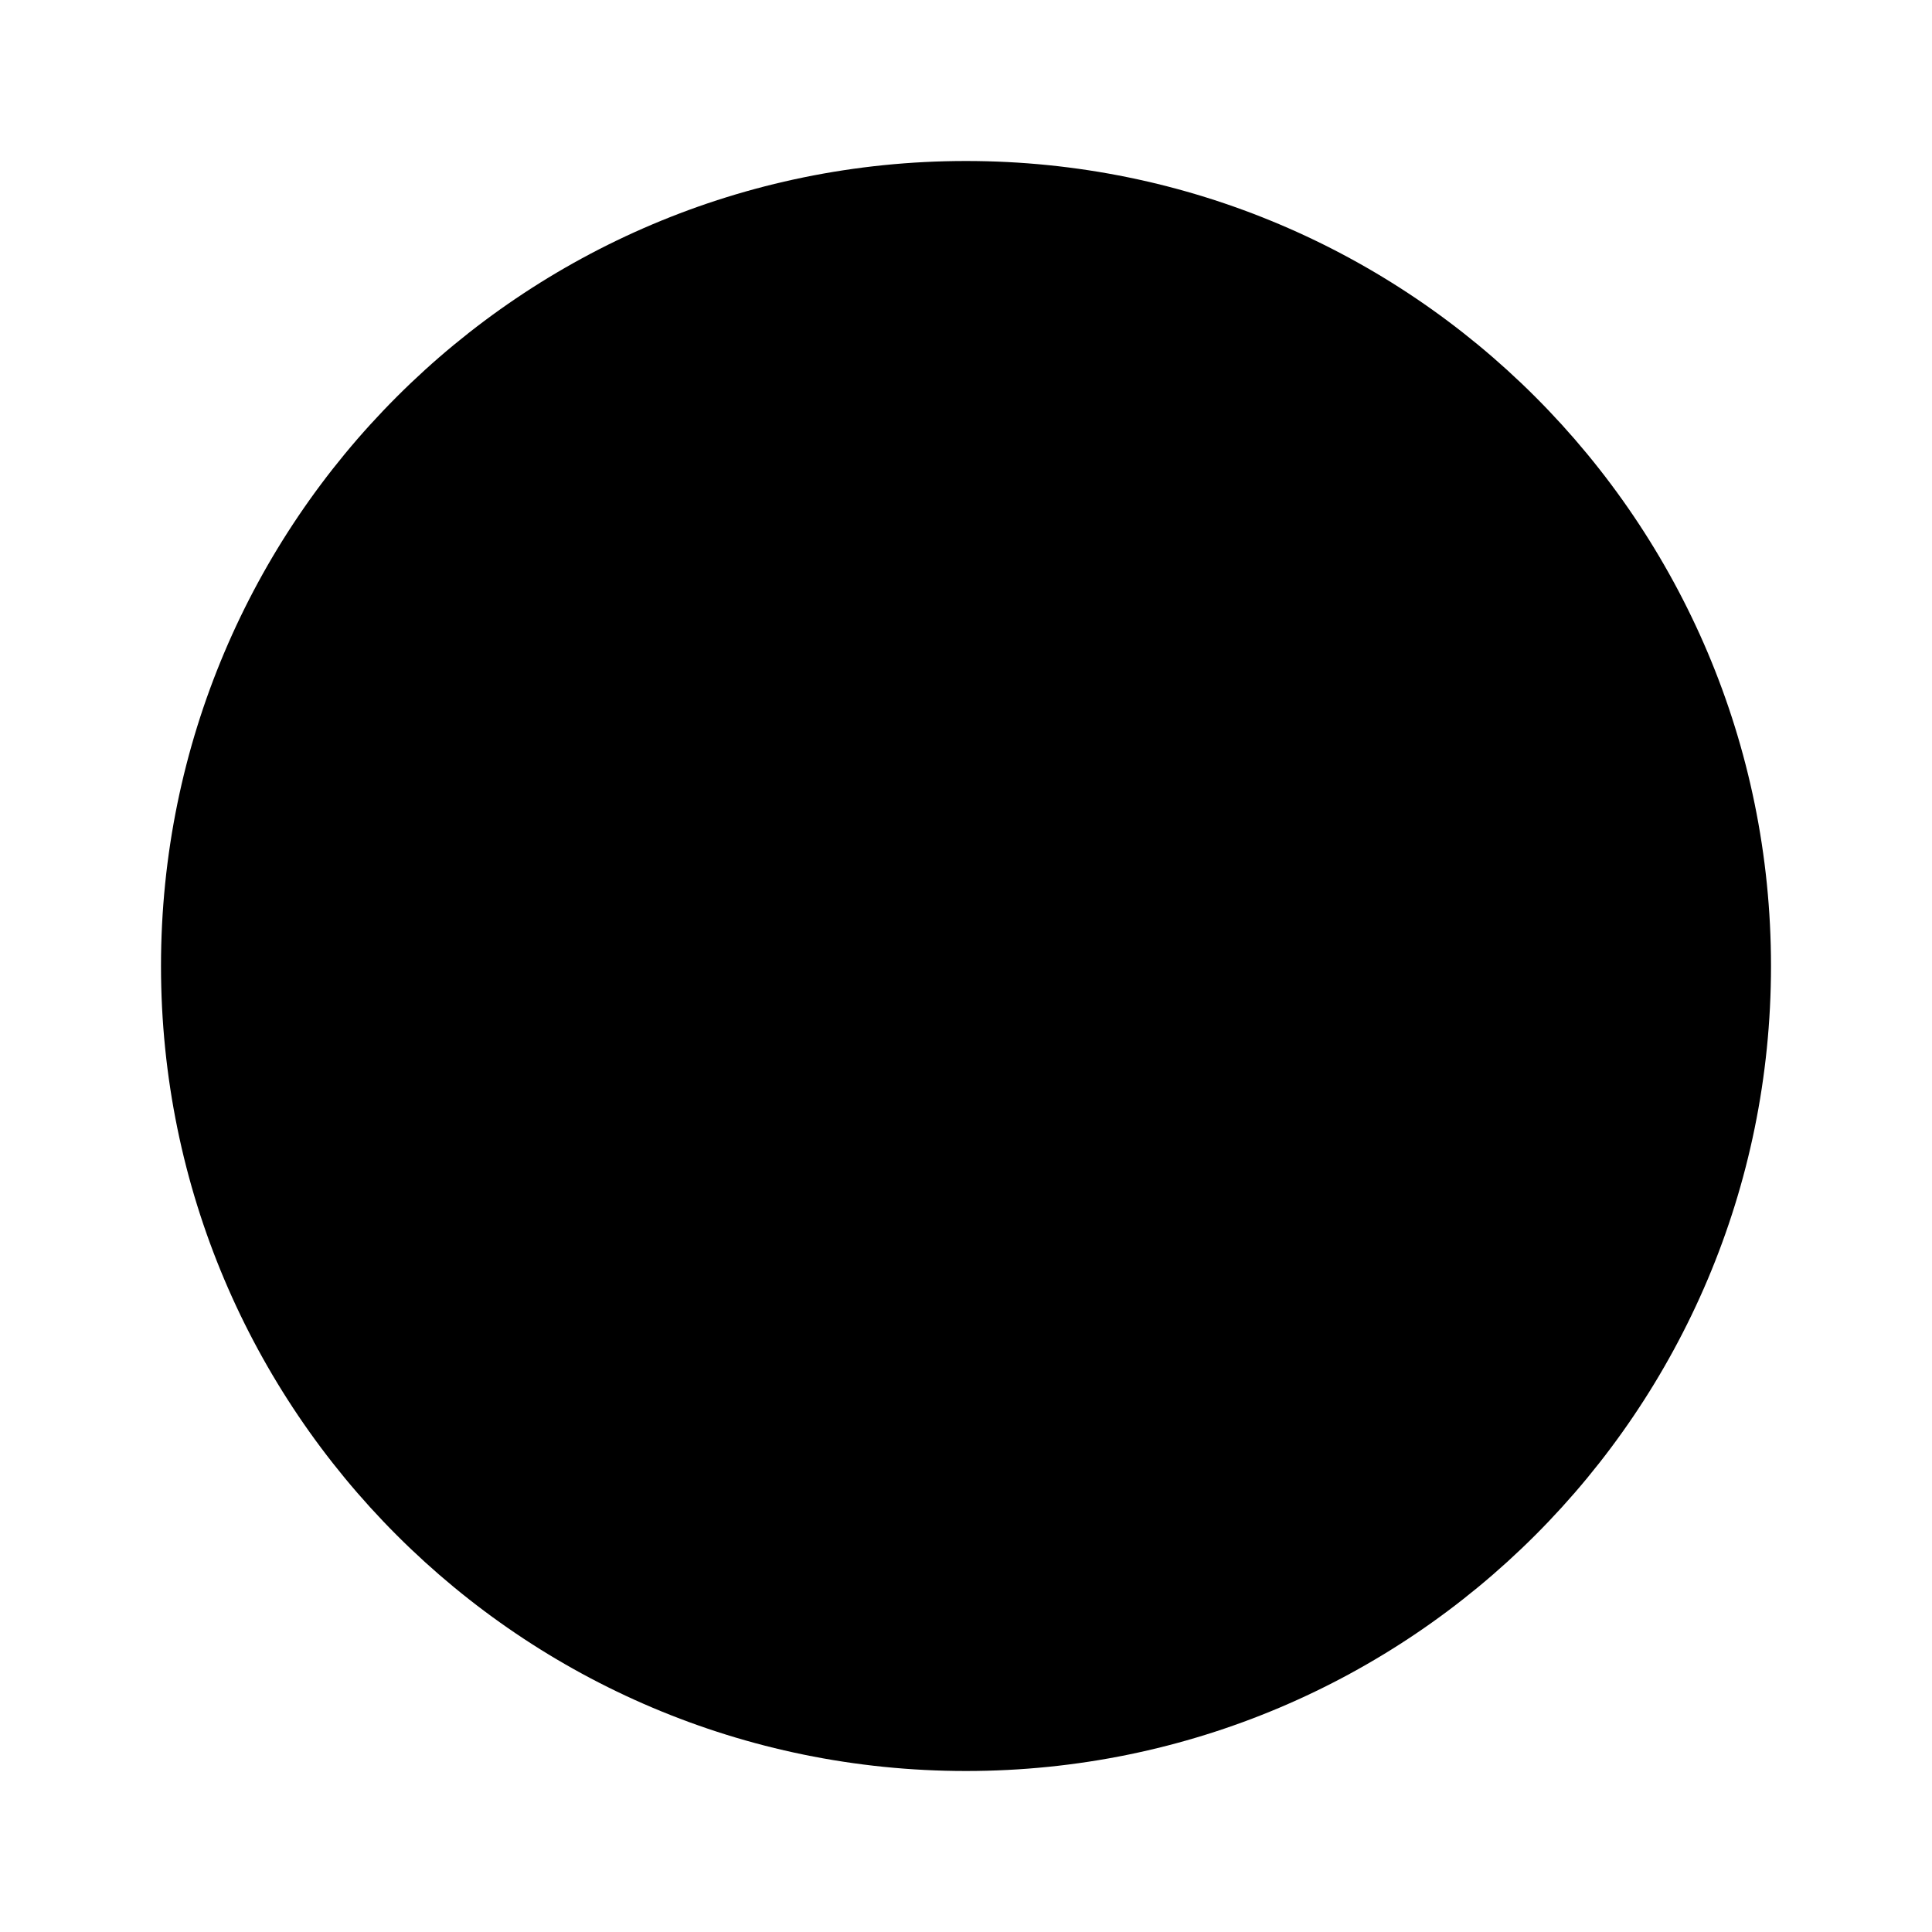
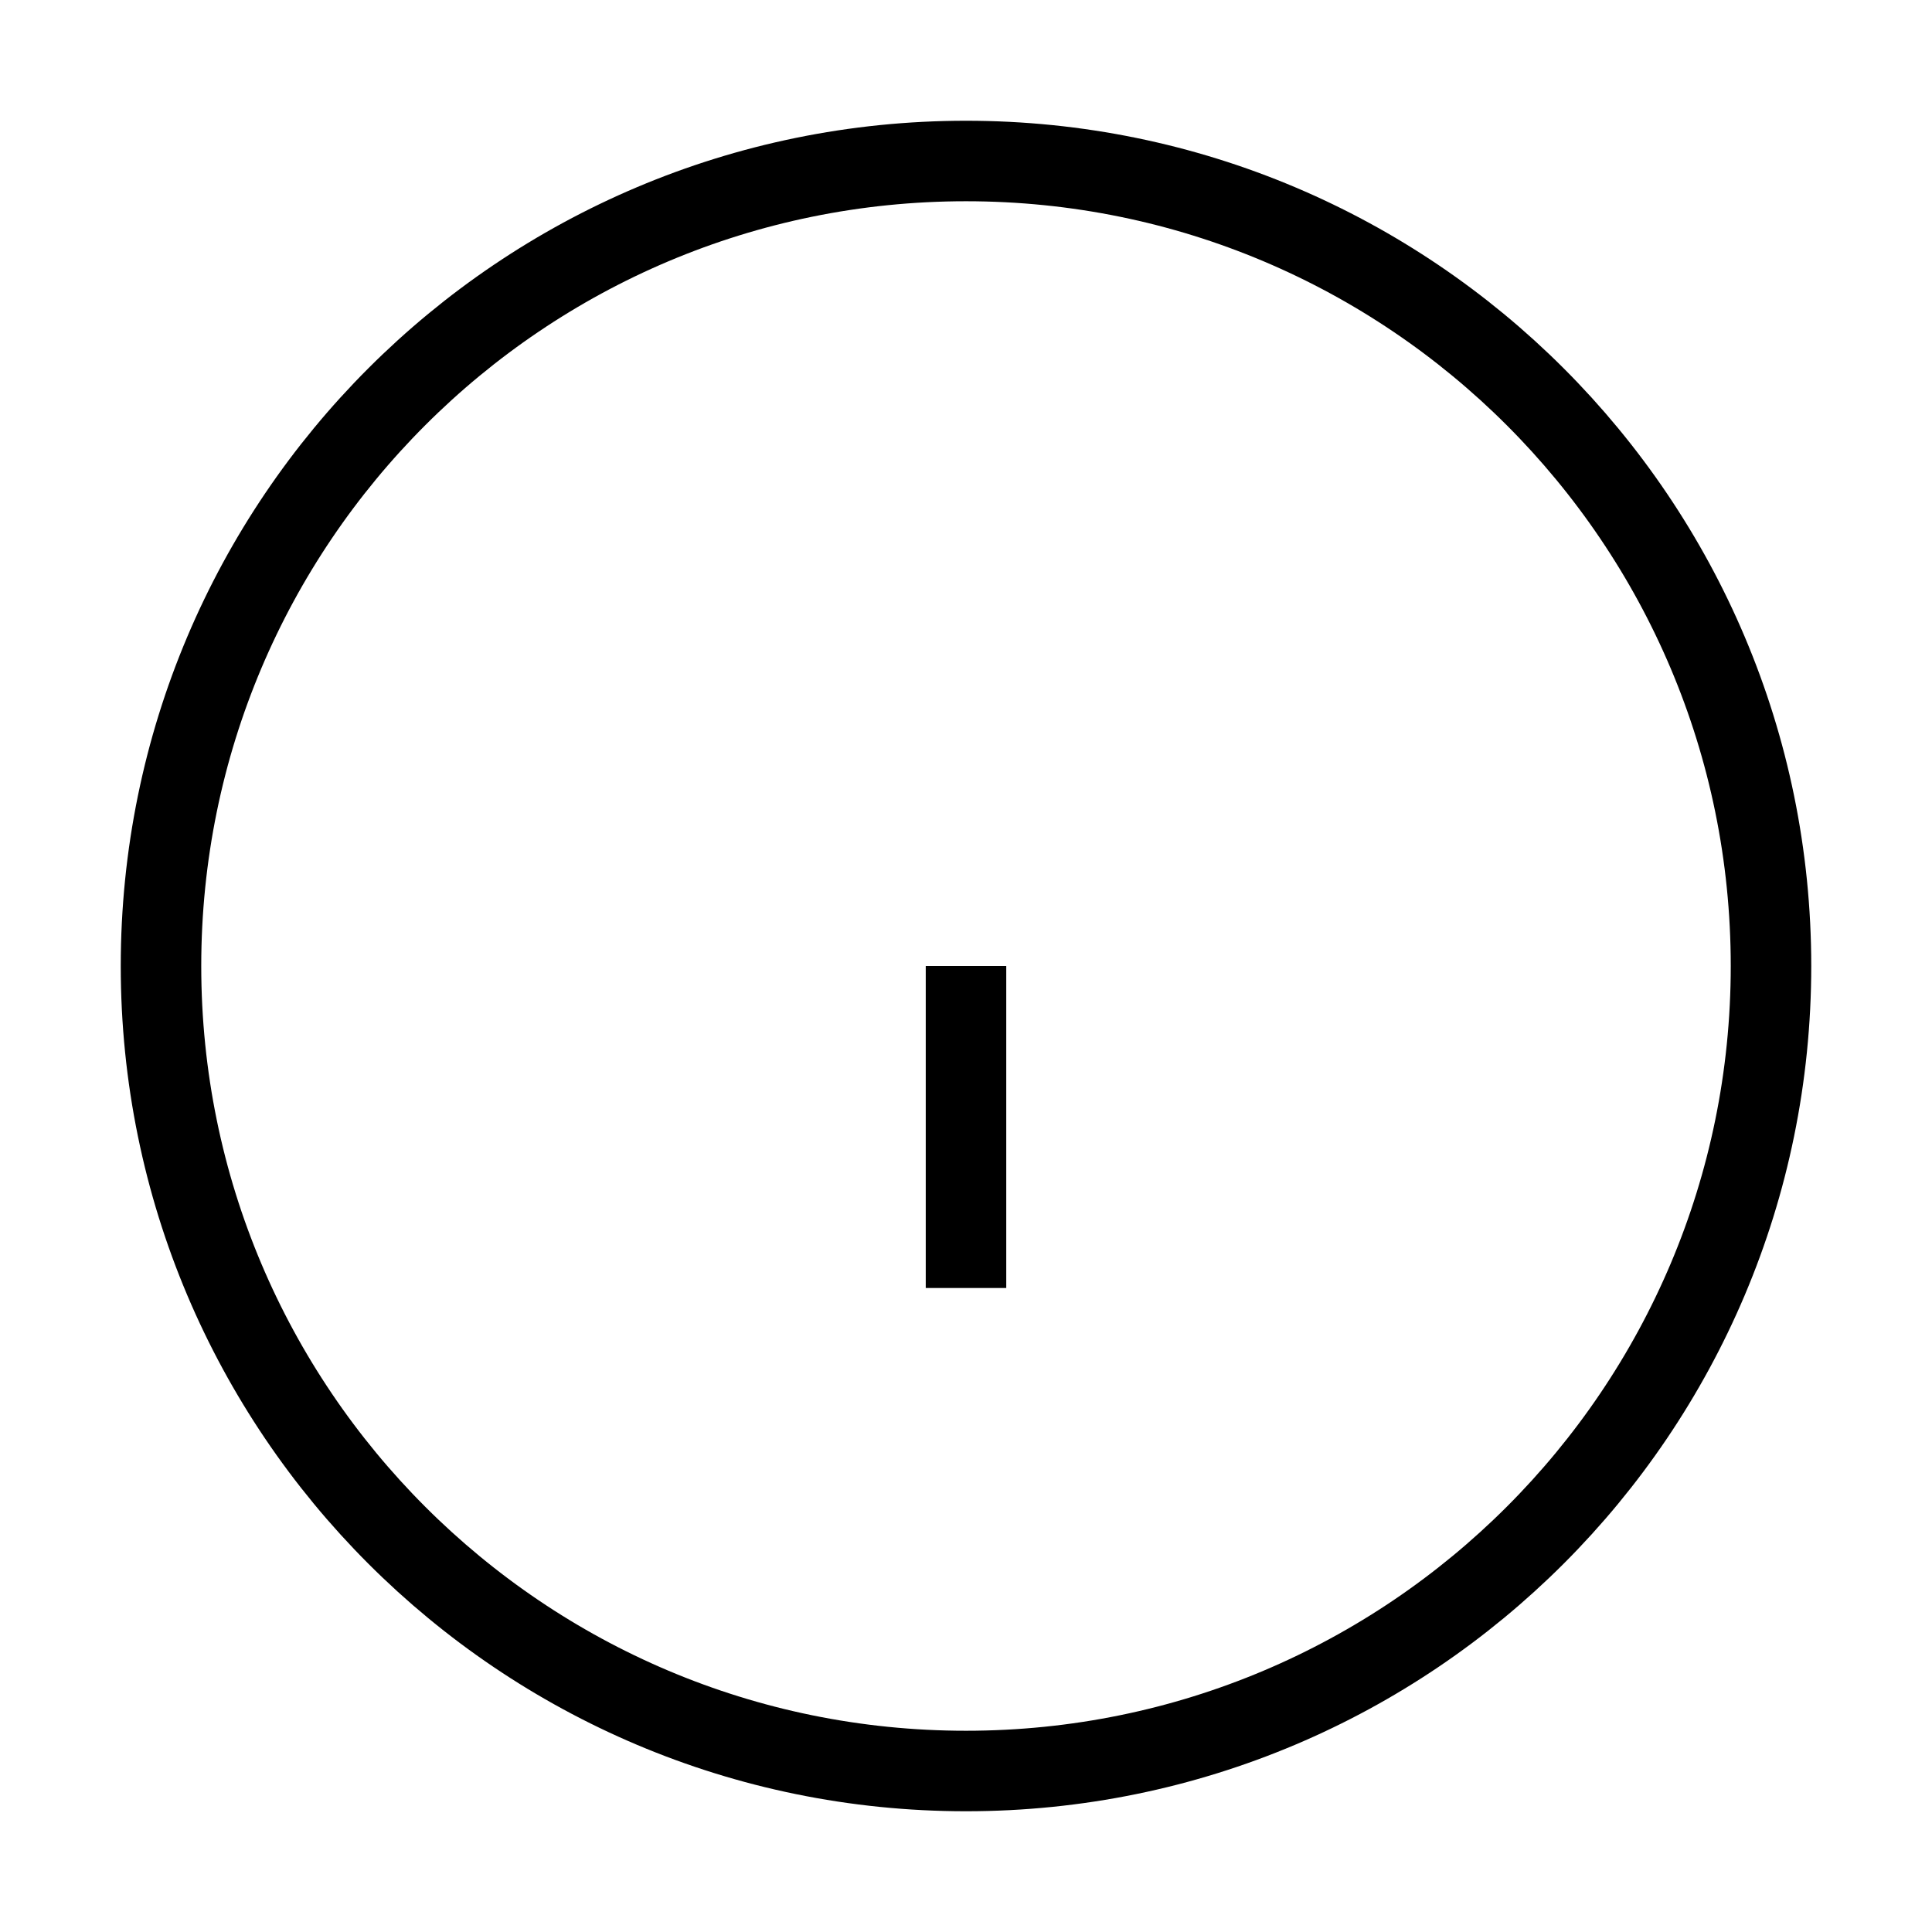
- <svg xmlns="http://www.w3.org/2000/svg" stroke-linecap="round" stroke-linejoin="round" stroke-width="2" viewBox="0 0 24 24">
-   <circle cx="12" cy="12" r="10" />
-   <path d="M12 16v-4m0-4h.01" />
+ <svg xmlns="http://www.w3.org/2000/svg" id="Layer_1" version="1.1" viewBox="0 0 24 24">
+   <defs>
+     <style>
+       .st0 {
+         fill: none;
+         stroke: #000;
+         stroke-miterlimit: 10;
+       }
+     </style>
+   </defs>
+   <circle class="st0" cx="12" cy="12" r="10" />
+   <path class="st0" d="M12,16v-4M12,8h0" />
</svg>
